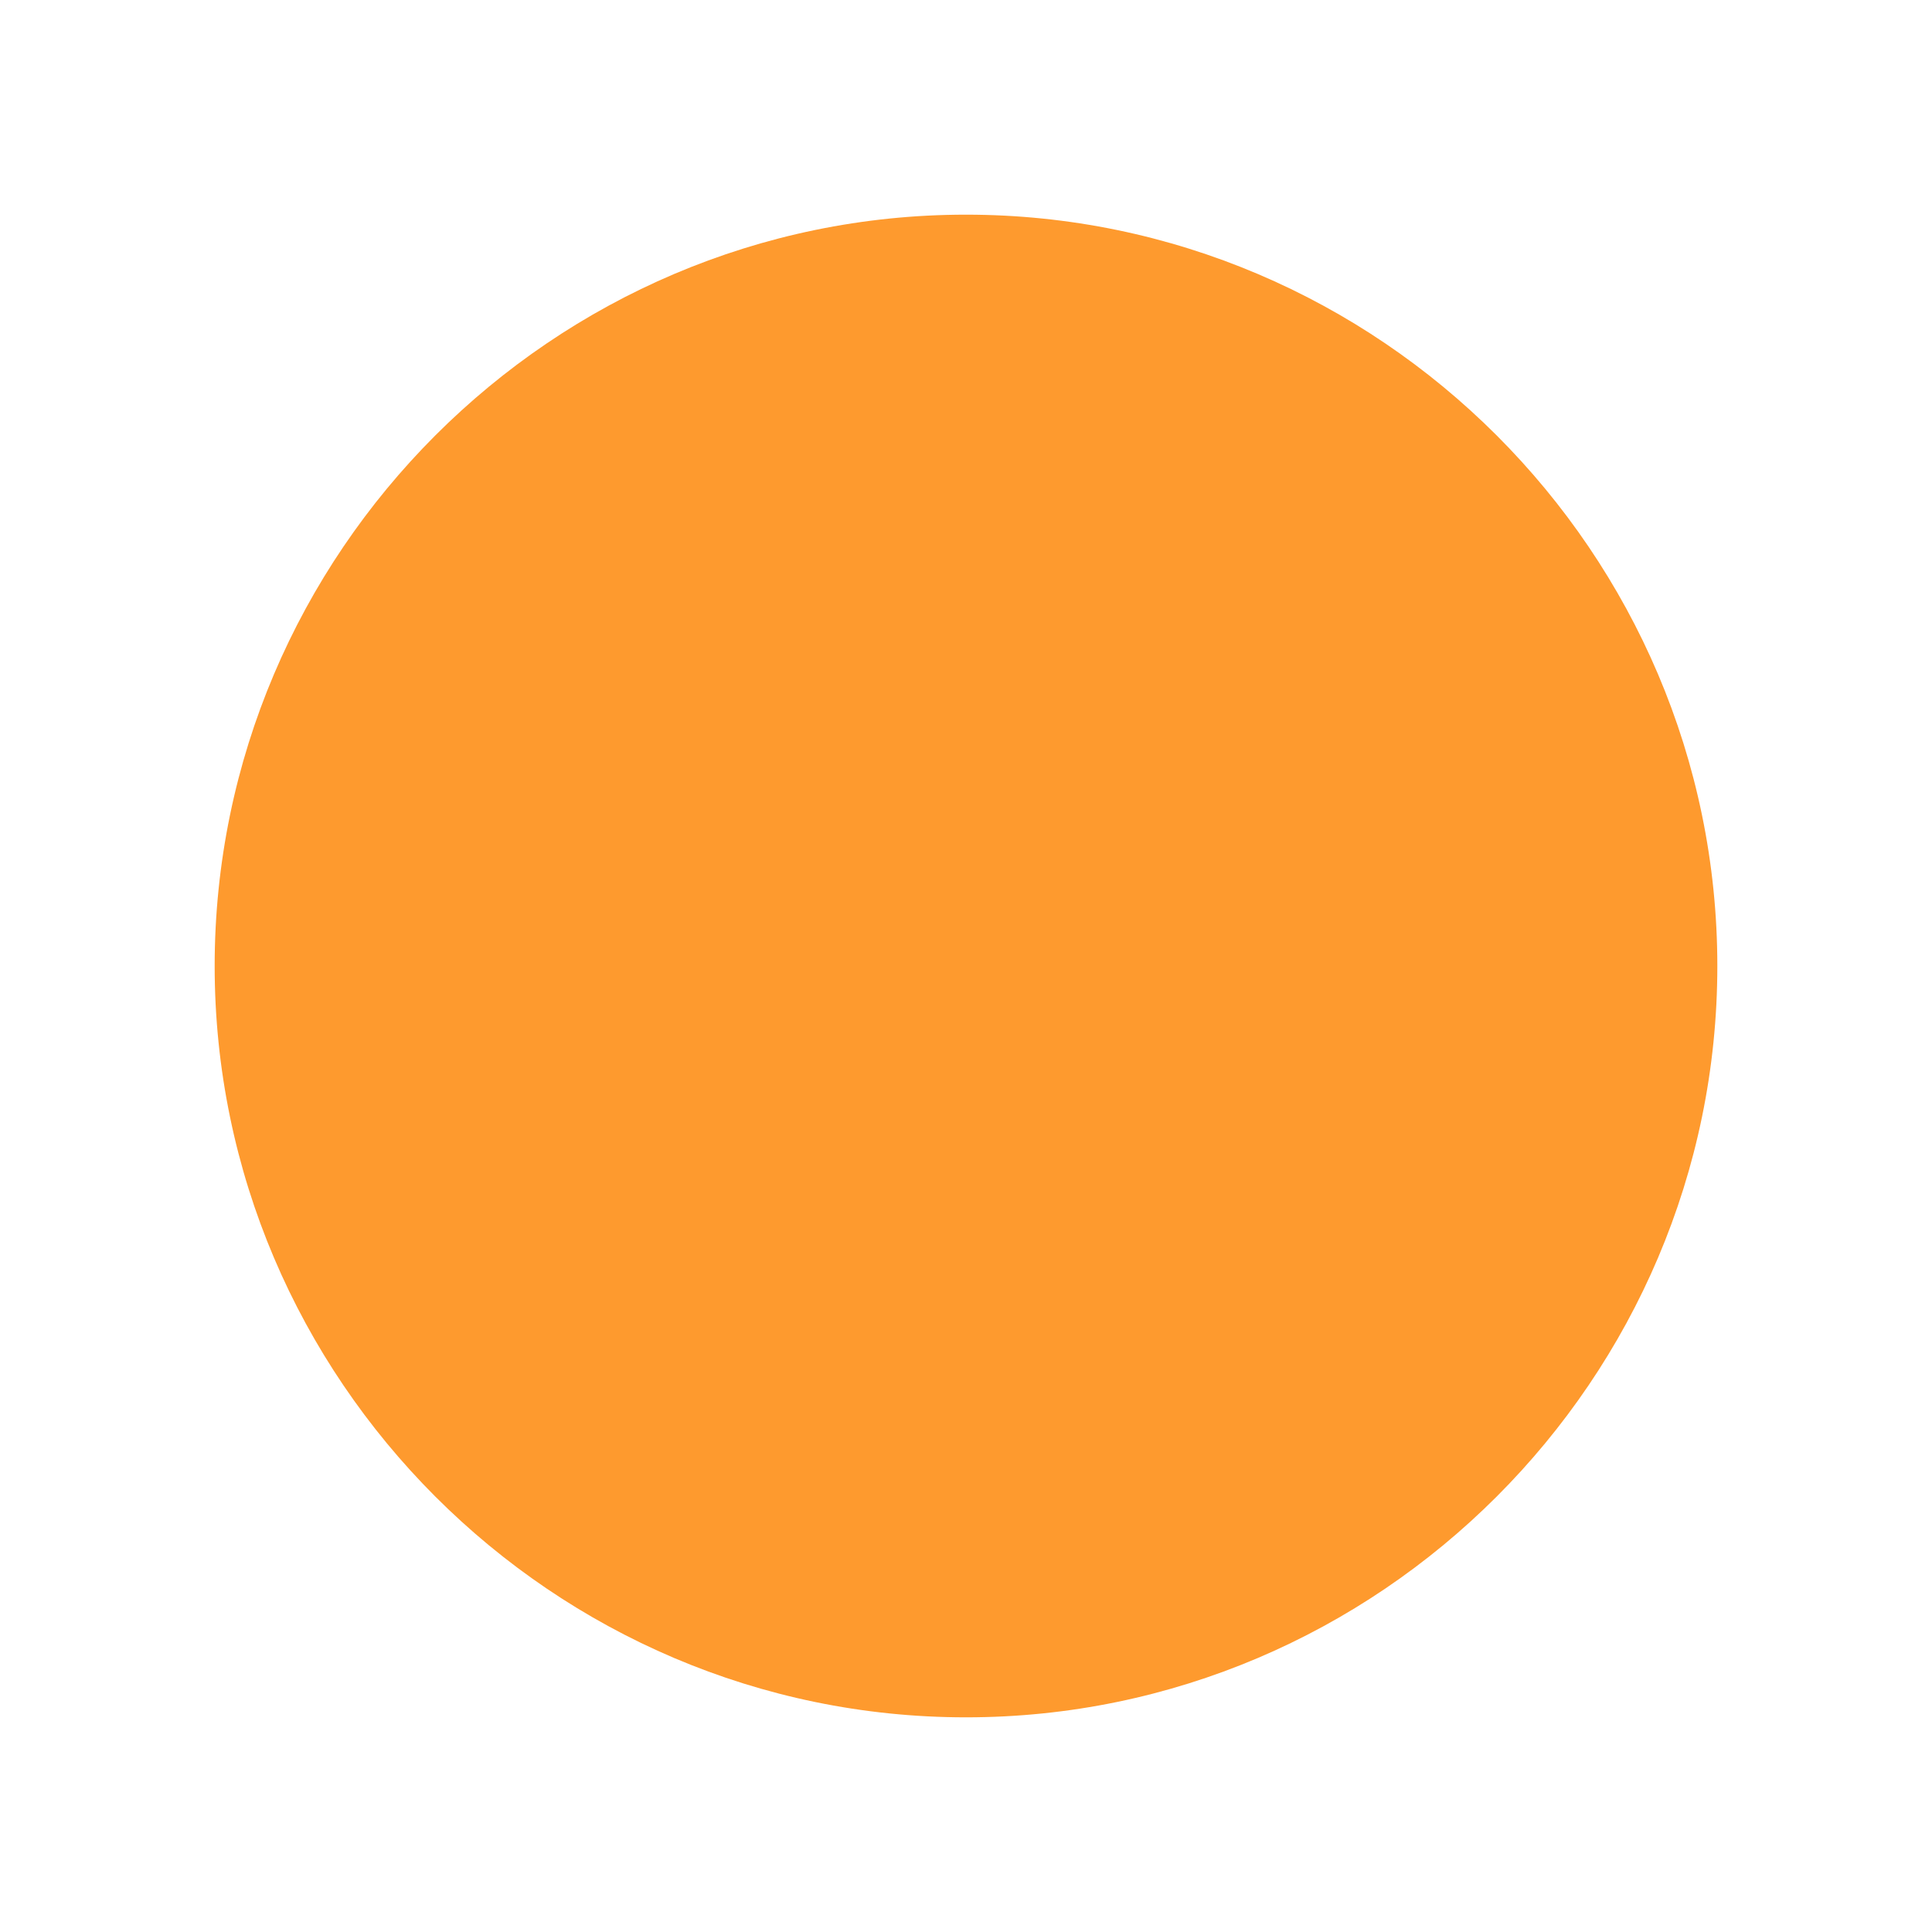
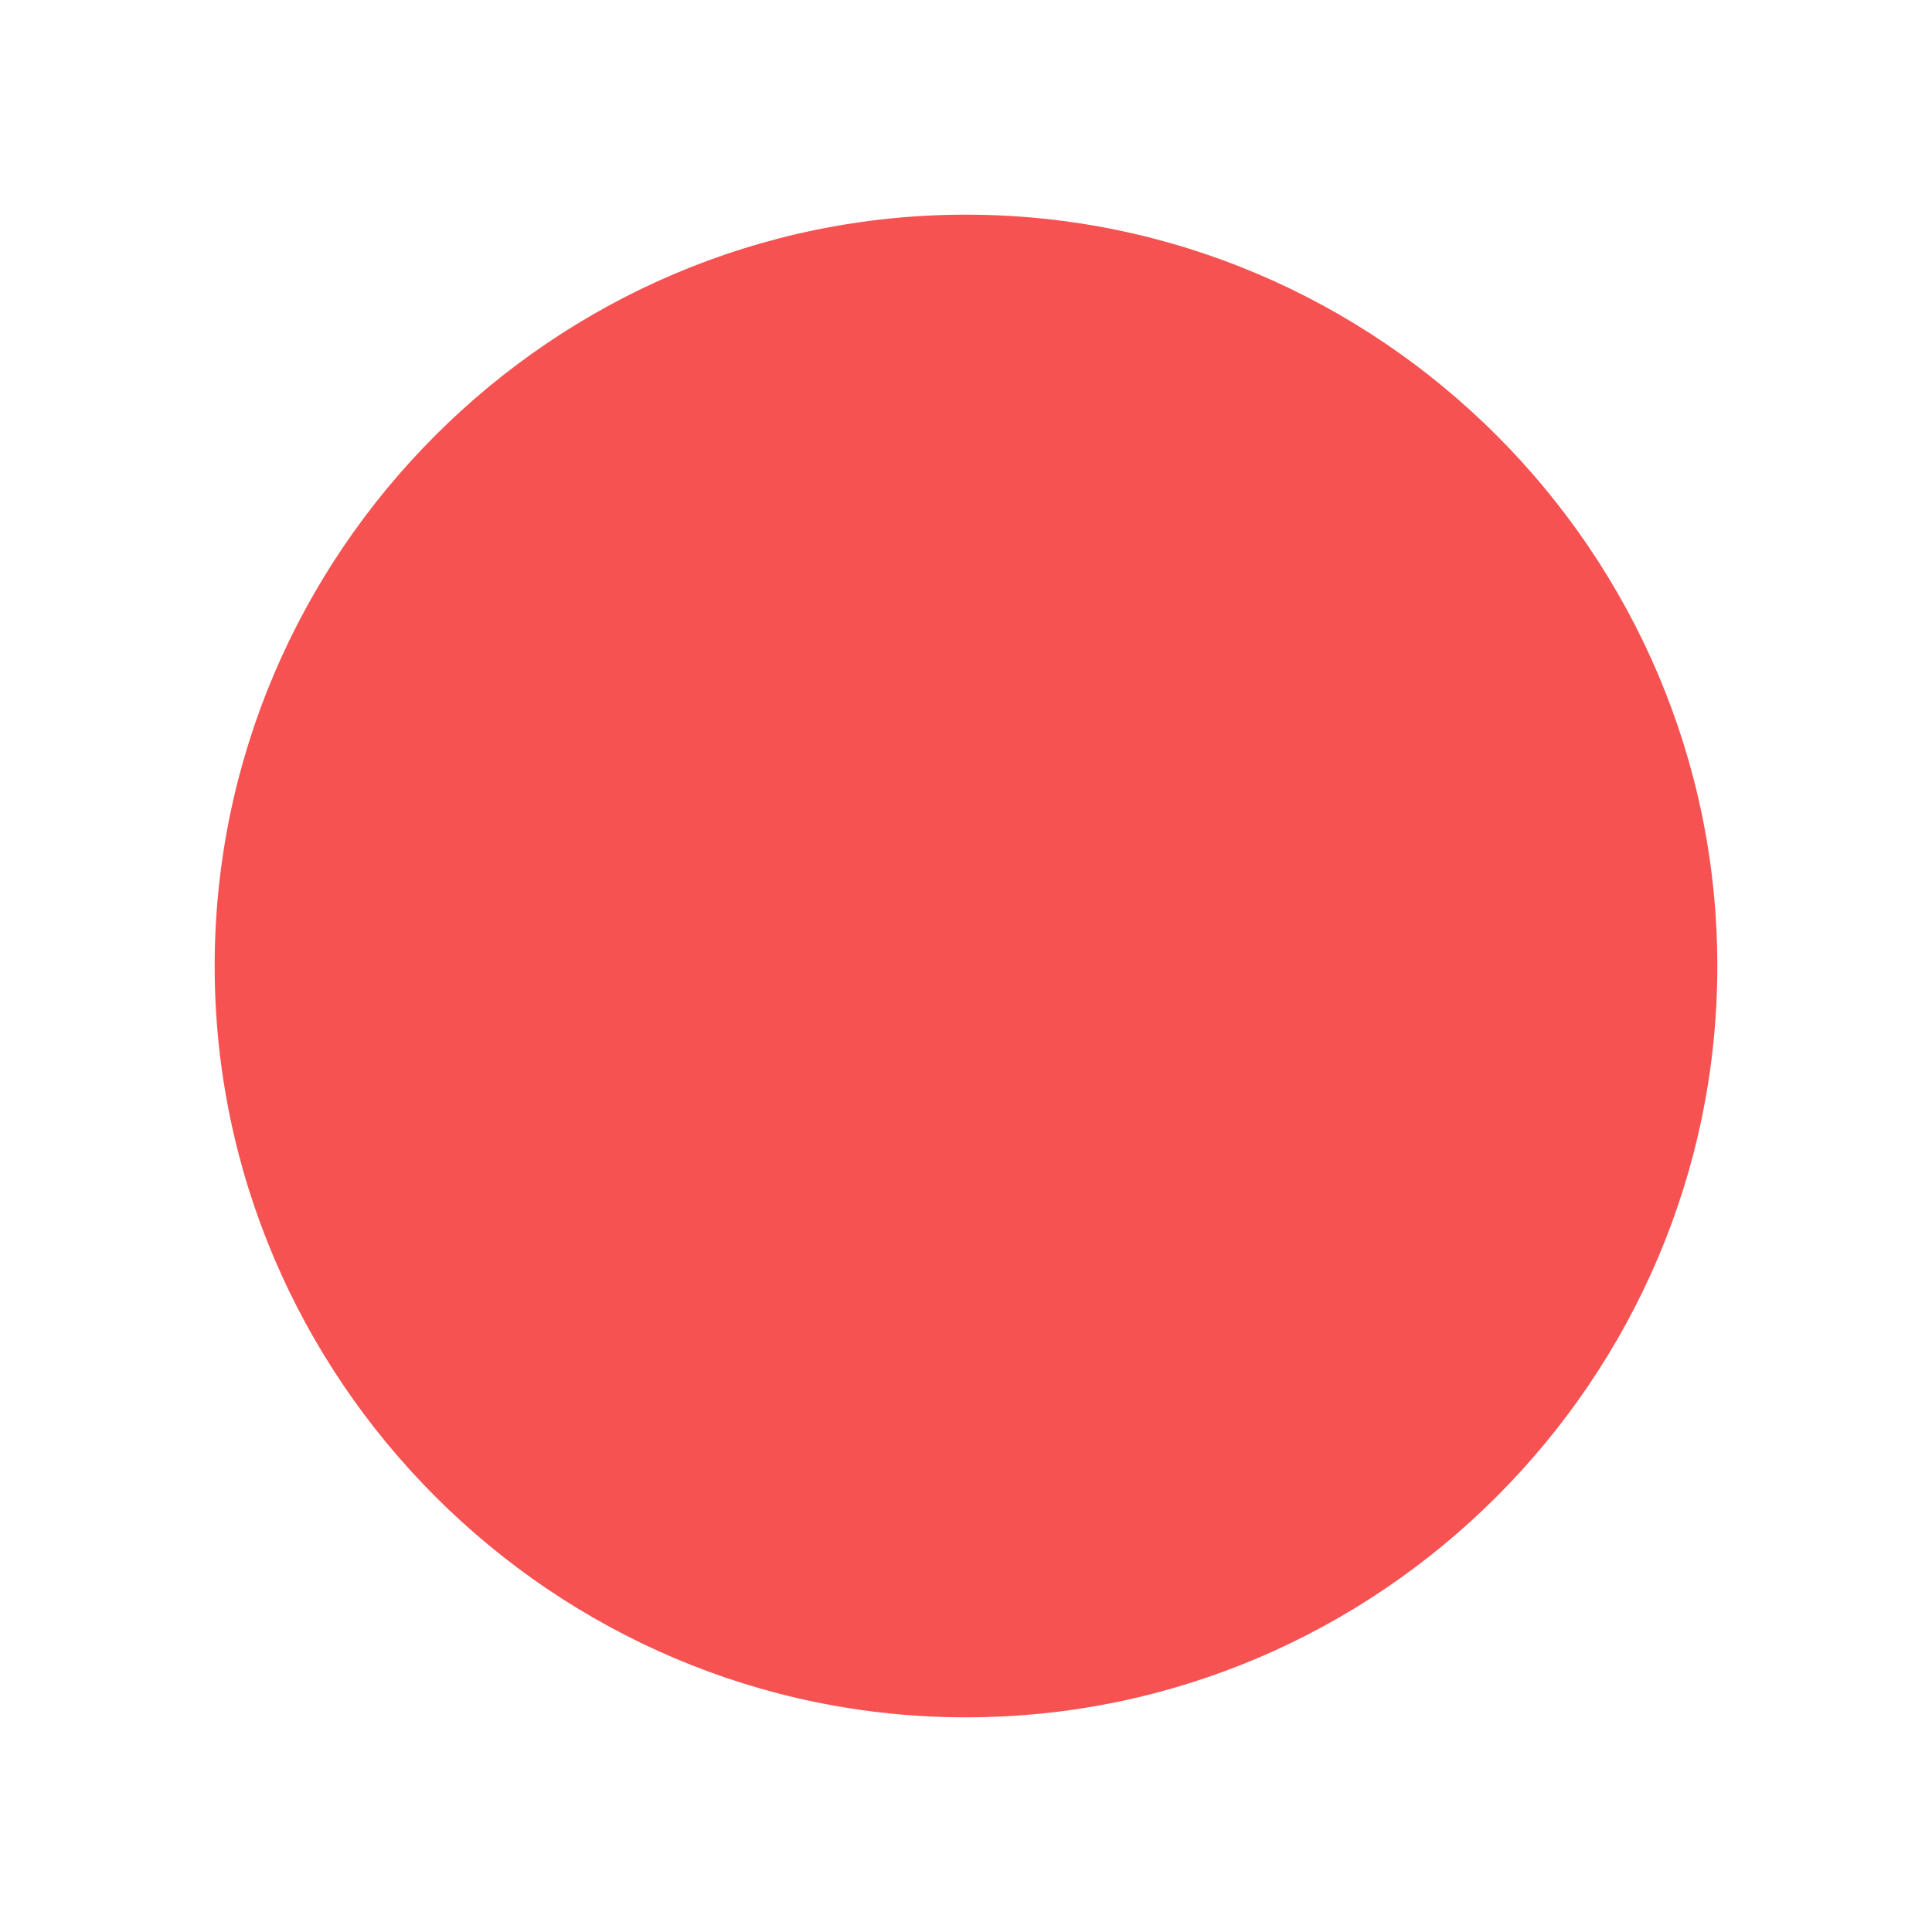
<svg xmlns="http://www.w3.org/2000/svg" version="1.1" id="图层_1" x="0px" y="0px" viewBox="0 0 36 36" style="enable-background:new 0 0 36 36;" xml:space="preserve">
  <style type="text/css">
	.st0{fill-rule:evenodd;clip-rule:evenodd;fill:none;}
- 	.st1{fill-rule:evenodd;clip-rule:evenodd;fill:#FE9A2E;}
+ 	.st1{fill-rule:evenodd;clip-rule:evenodd;fill:#F65252;}
</style>
  <g>
    <rect class="st0" width="36" height="36" />
    <path class="st1" d="M18,4c7.7,0,14,6.3,14,14s-6.3,14-14,14S4,25.7,4,18S10.3,4,18,4z" />
  </g>
</svg>
